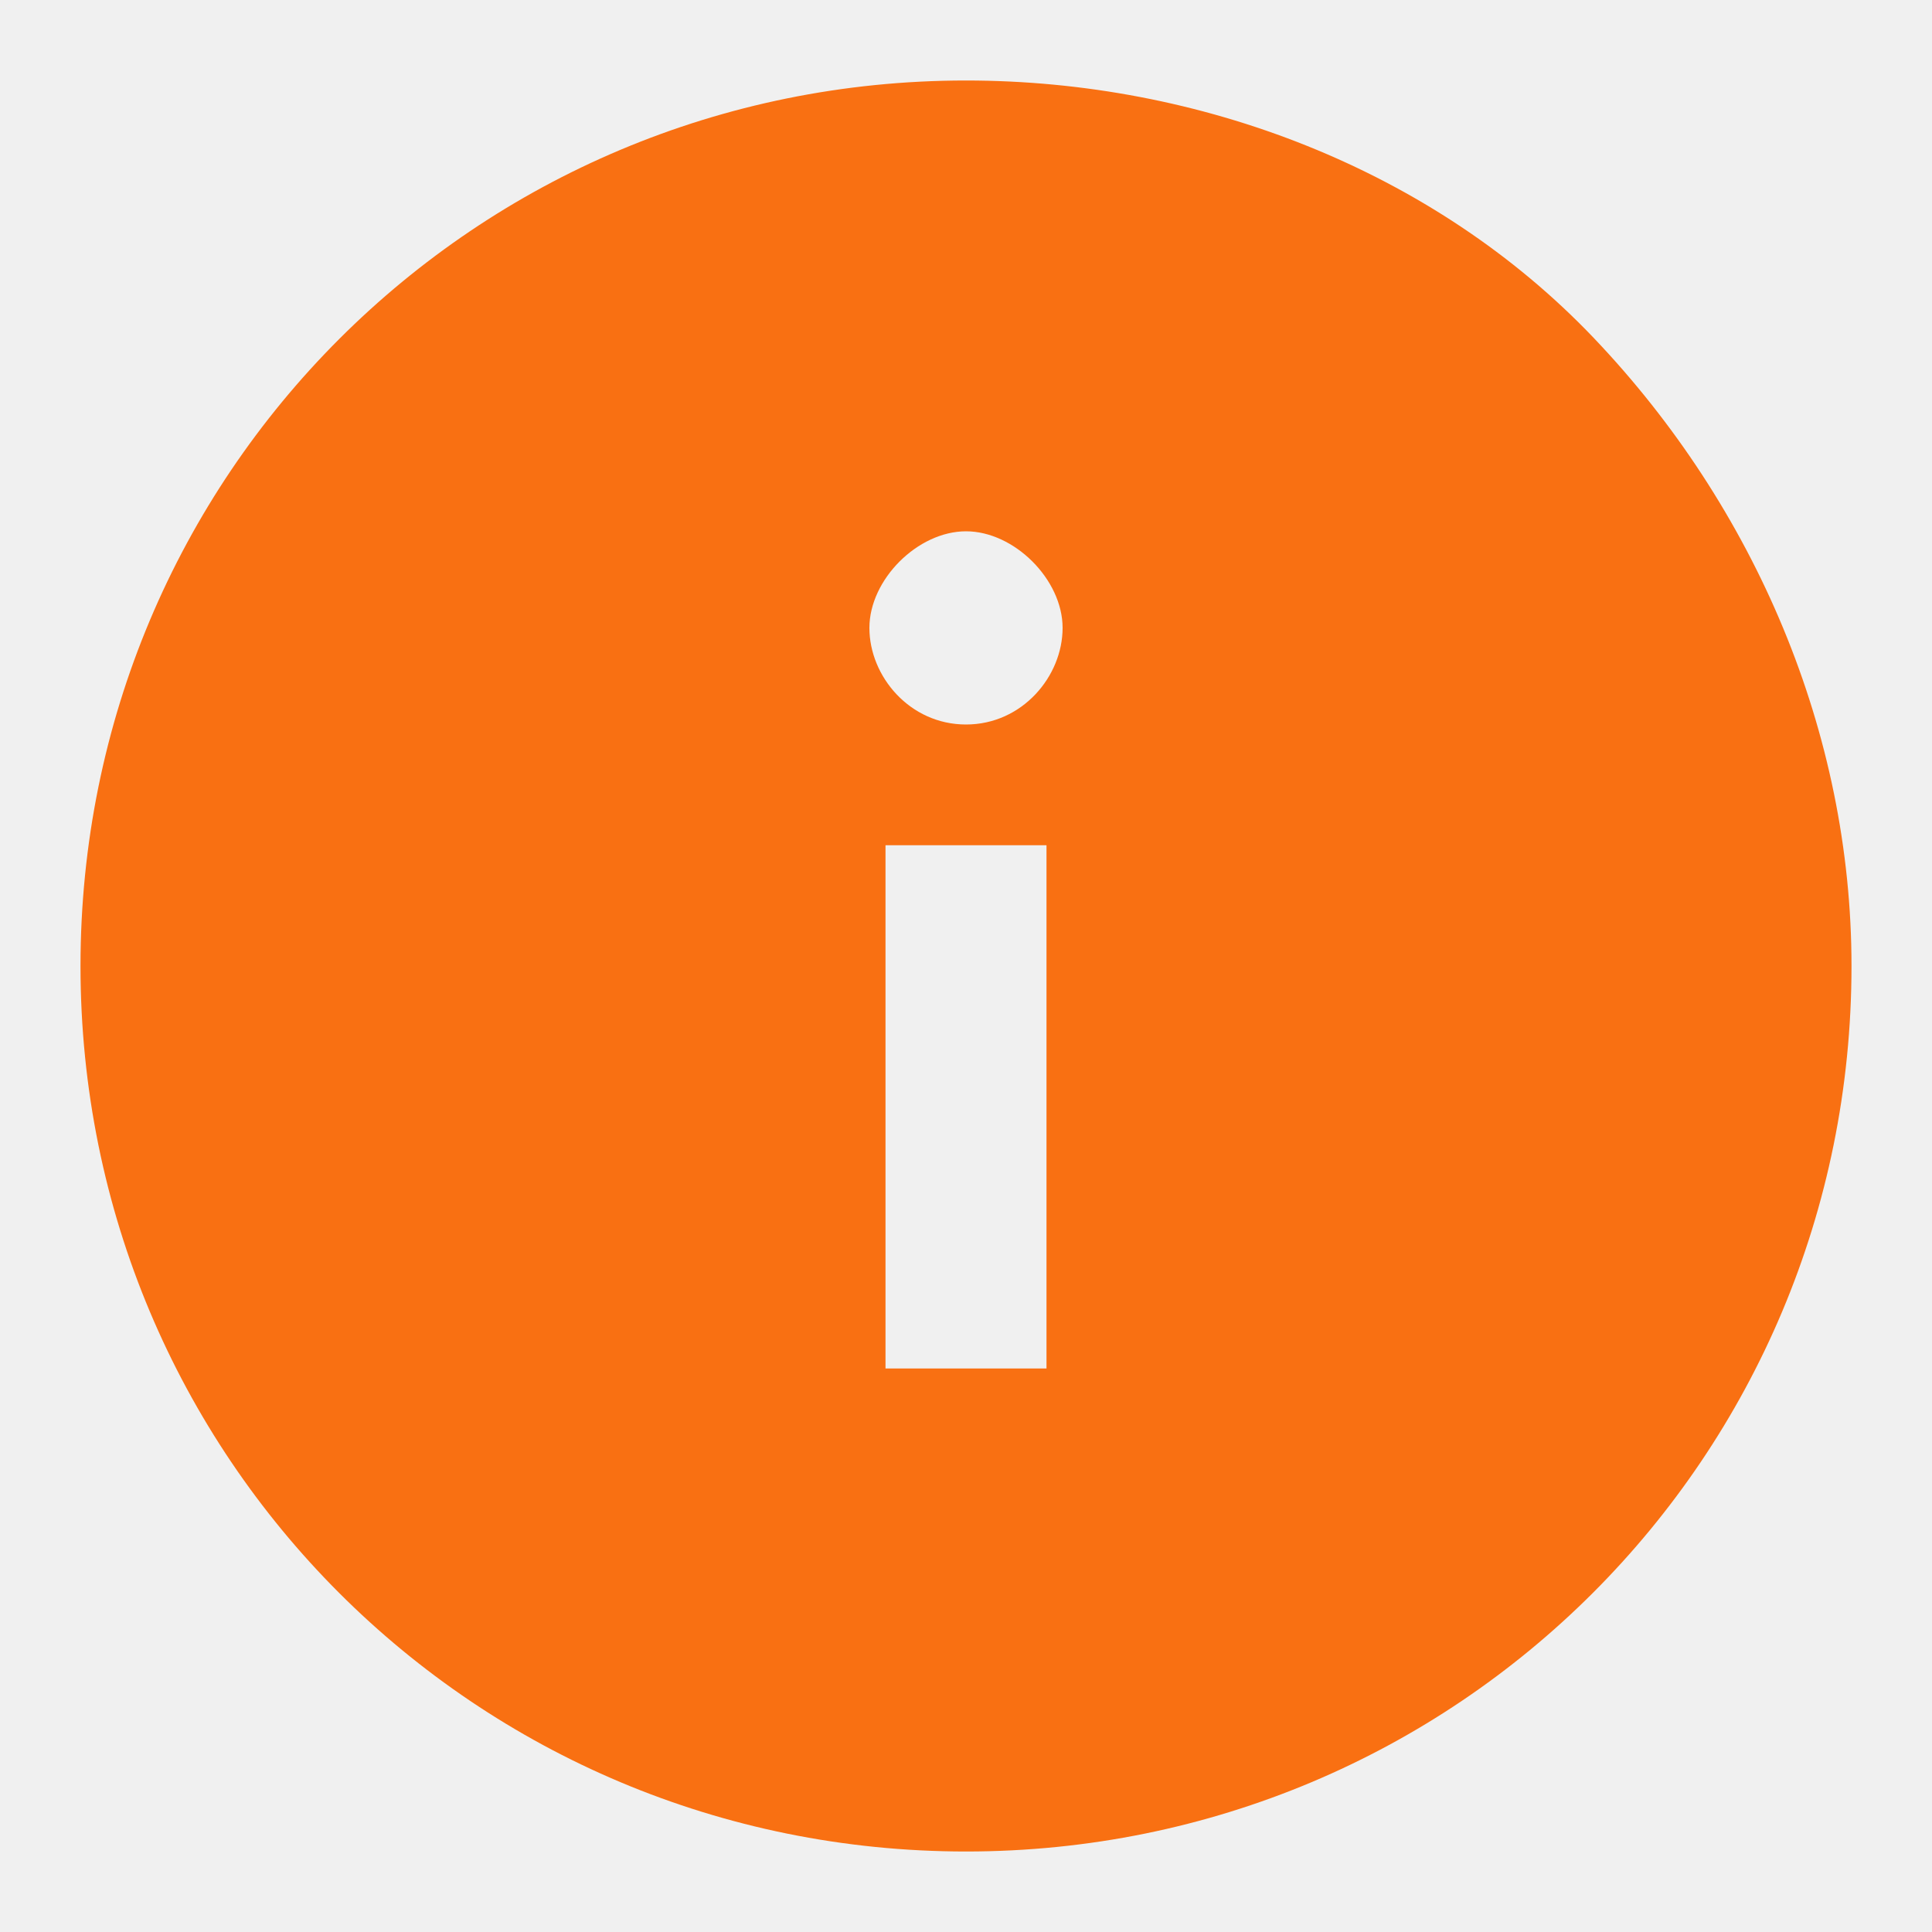
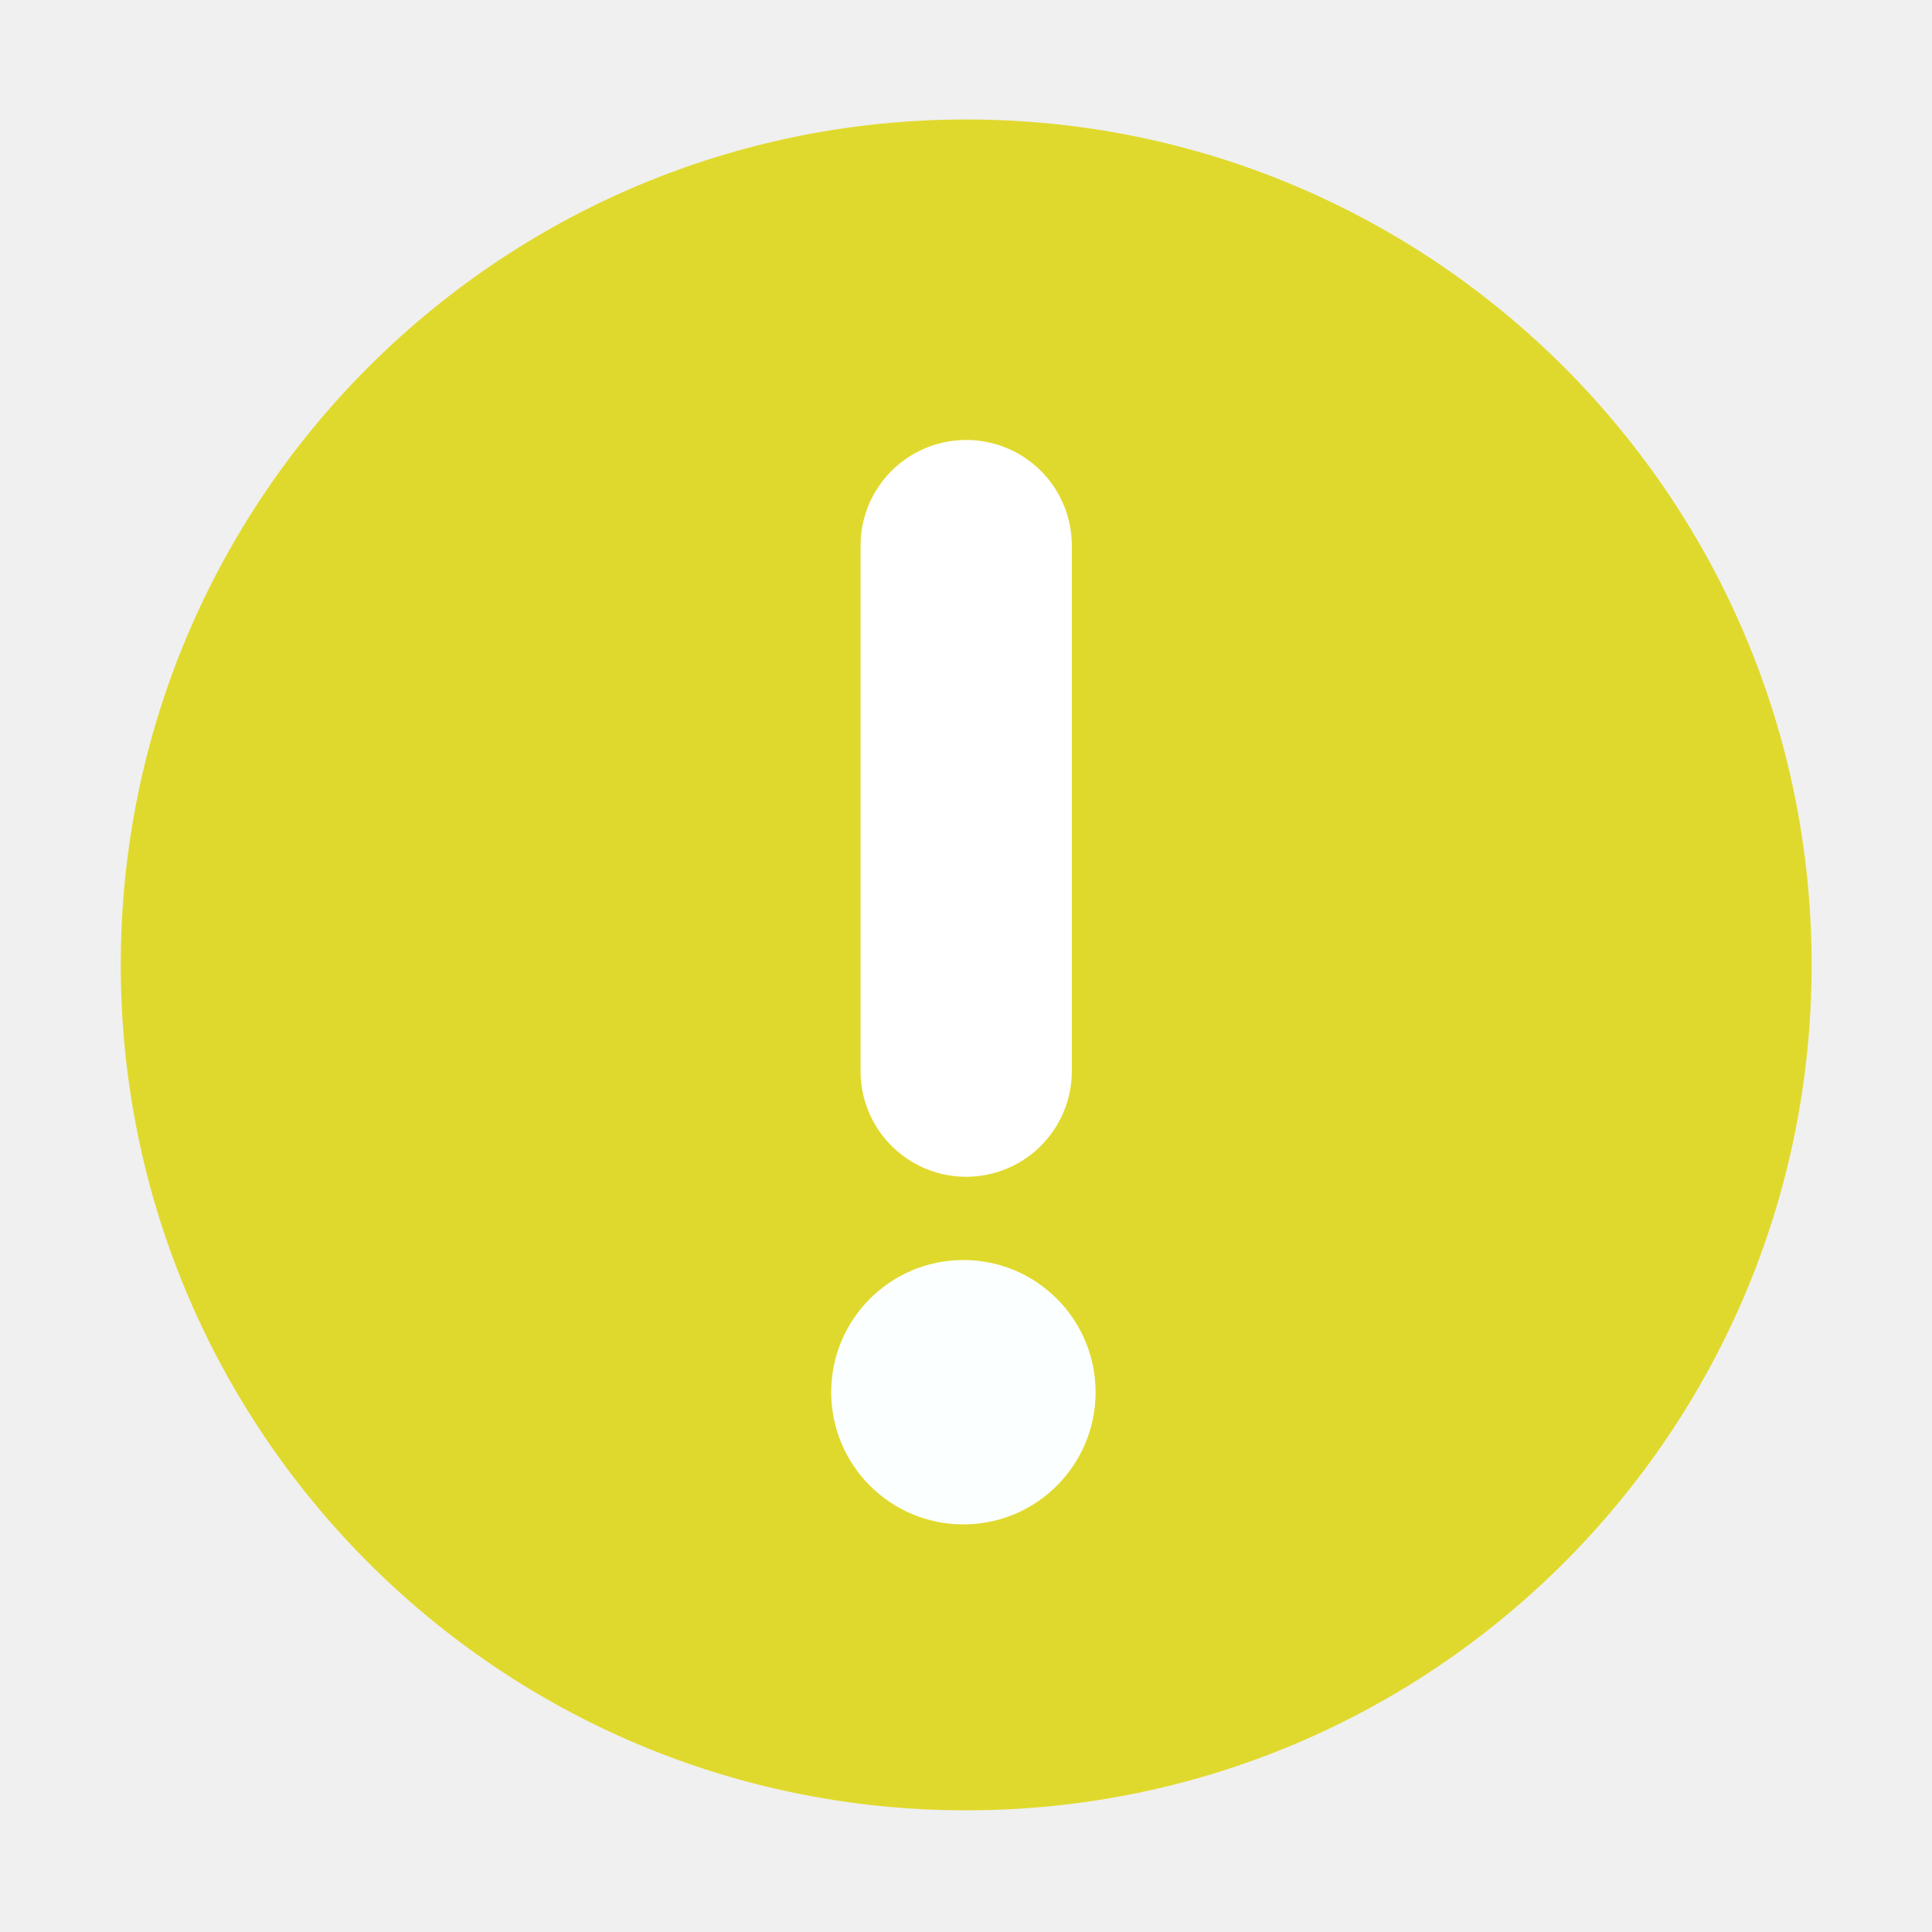
- <svg xmlns="http://www.w3.org/2000/svg" version="1.1" id="Ebene_1" x="0px" y="0px" viewBox="0 0 24 24" style="enable-background:new 0 0 24 24;" xml:space="preserve">
-   <style type="text/css">
- 	.st0{fill-rule:evenodd;clip-rule:evenodd;fill:#F97012;}
- </style>
-   <g id="icon_x2F_alert_x2F_information_x2F_selected">
-     <path id="Icon" class="st0" d="M12,1C5.9,1,1,5.9,1,12s4.9,11,11,11s11-4.9,11-11c0-2.9-1.2-5.7-3.2-7.8S14.9,1,12,1z M13,17h-2   v-6.5h2V17z M12,9c-0.7,0-1.2-0.6-1.2-1.2s0.6-1.2,1.2-1.2s1.2,0.6,1.2,1.2S12.7,9,12,9L12,9z" />
+ <svg xmlns="http://www.w3.org/2000/svg" width="16" height="16" version="1.1" viewBox="0 0 4.233 4.233">
+   <g transform="matrix(.87498 0 0 .87498 .26458 -255.9)">
+     <circle cx="2.117" cy="294.88" r="2.117" fill="#e0d92d" stroke-width=".251" />
+     <path d="m2.117 293.83v1.316" fill="none" stroke="#fff" stroke-linecap="round" stroke-linejoin="round" stroke-width=".529" />
+     <circle cx="2.11" cy="295.95" r=".331" fill="#fcffff" />
  </g>
</svg>
